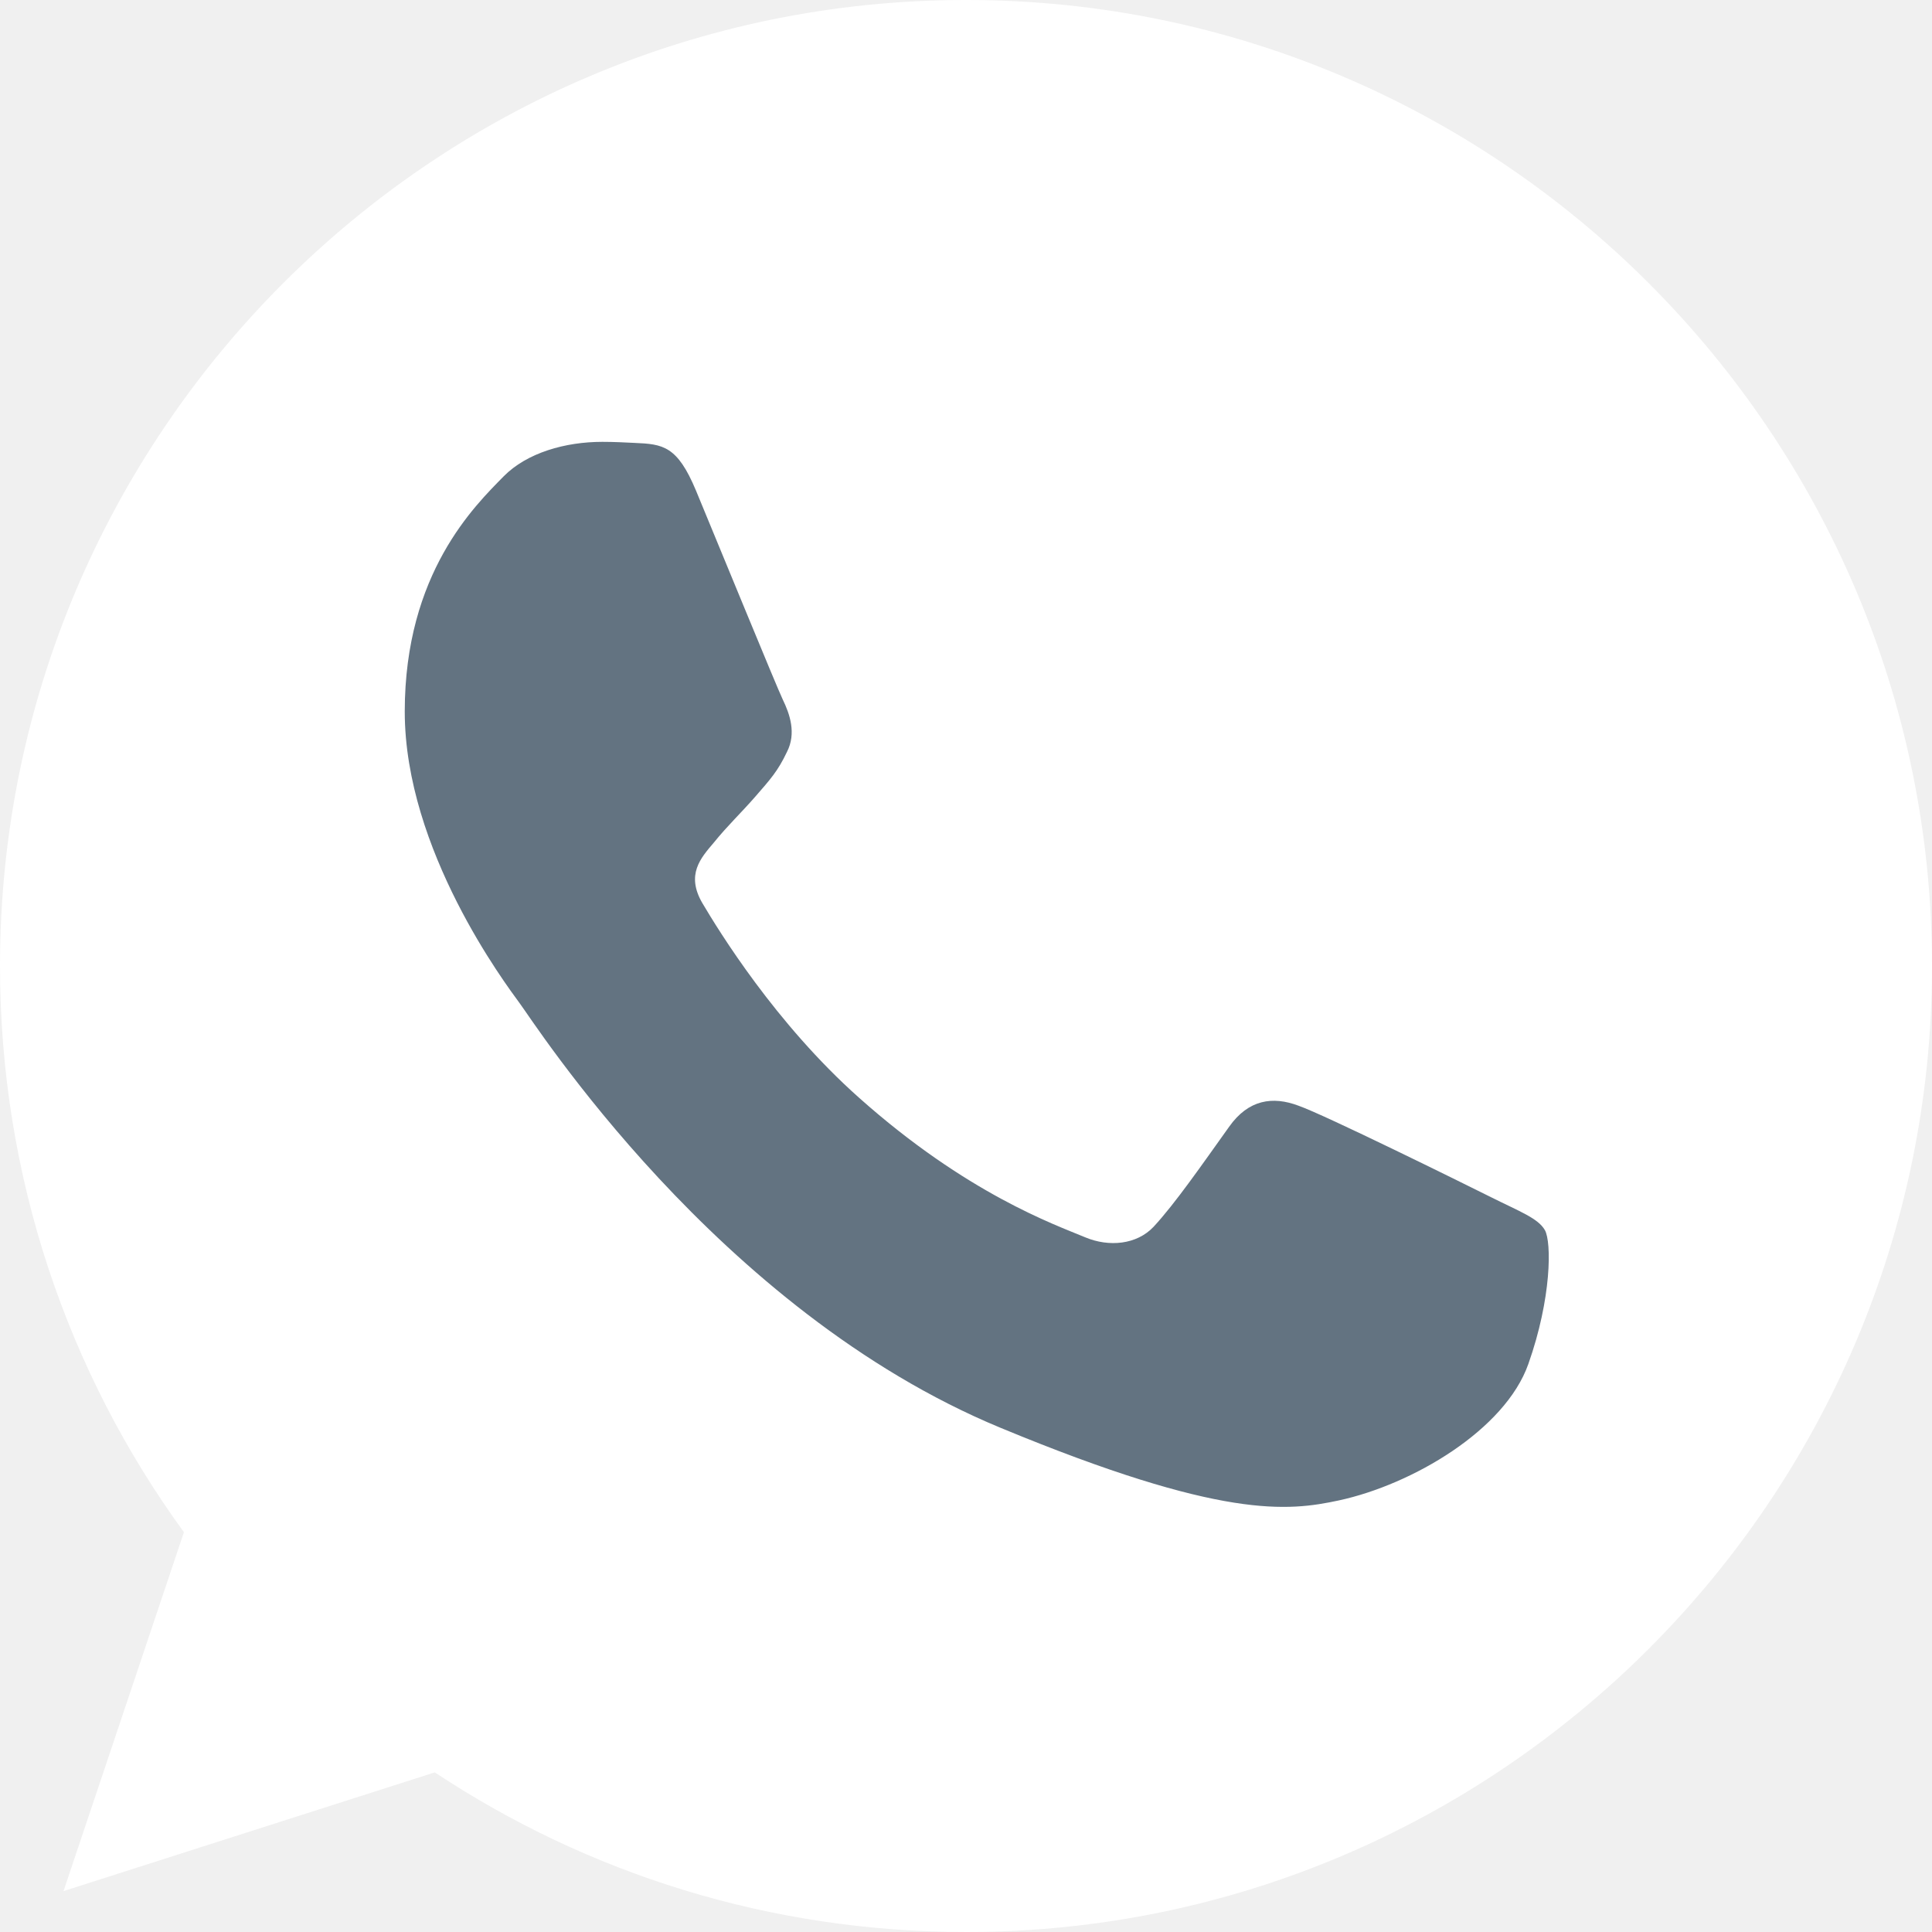
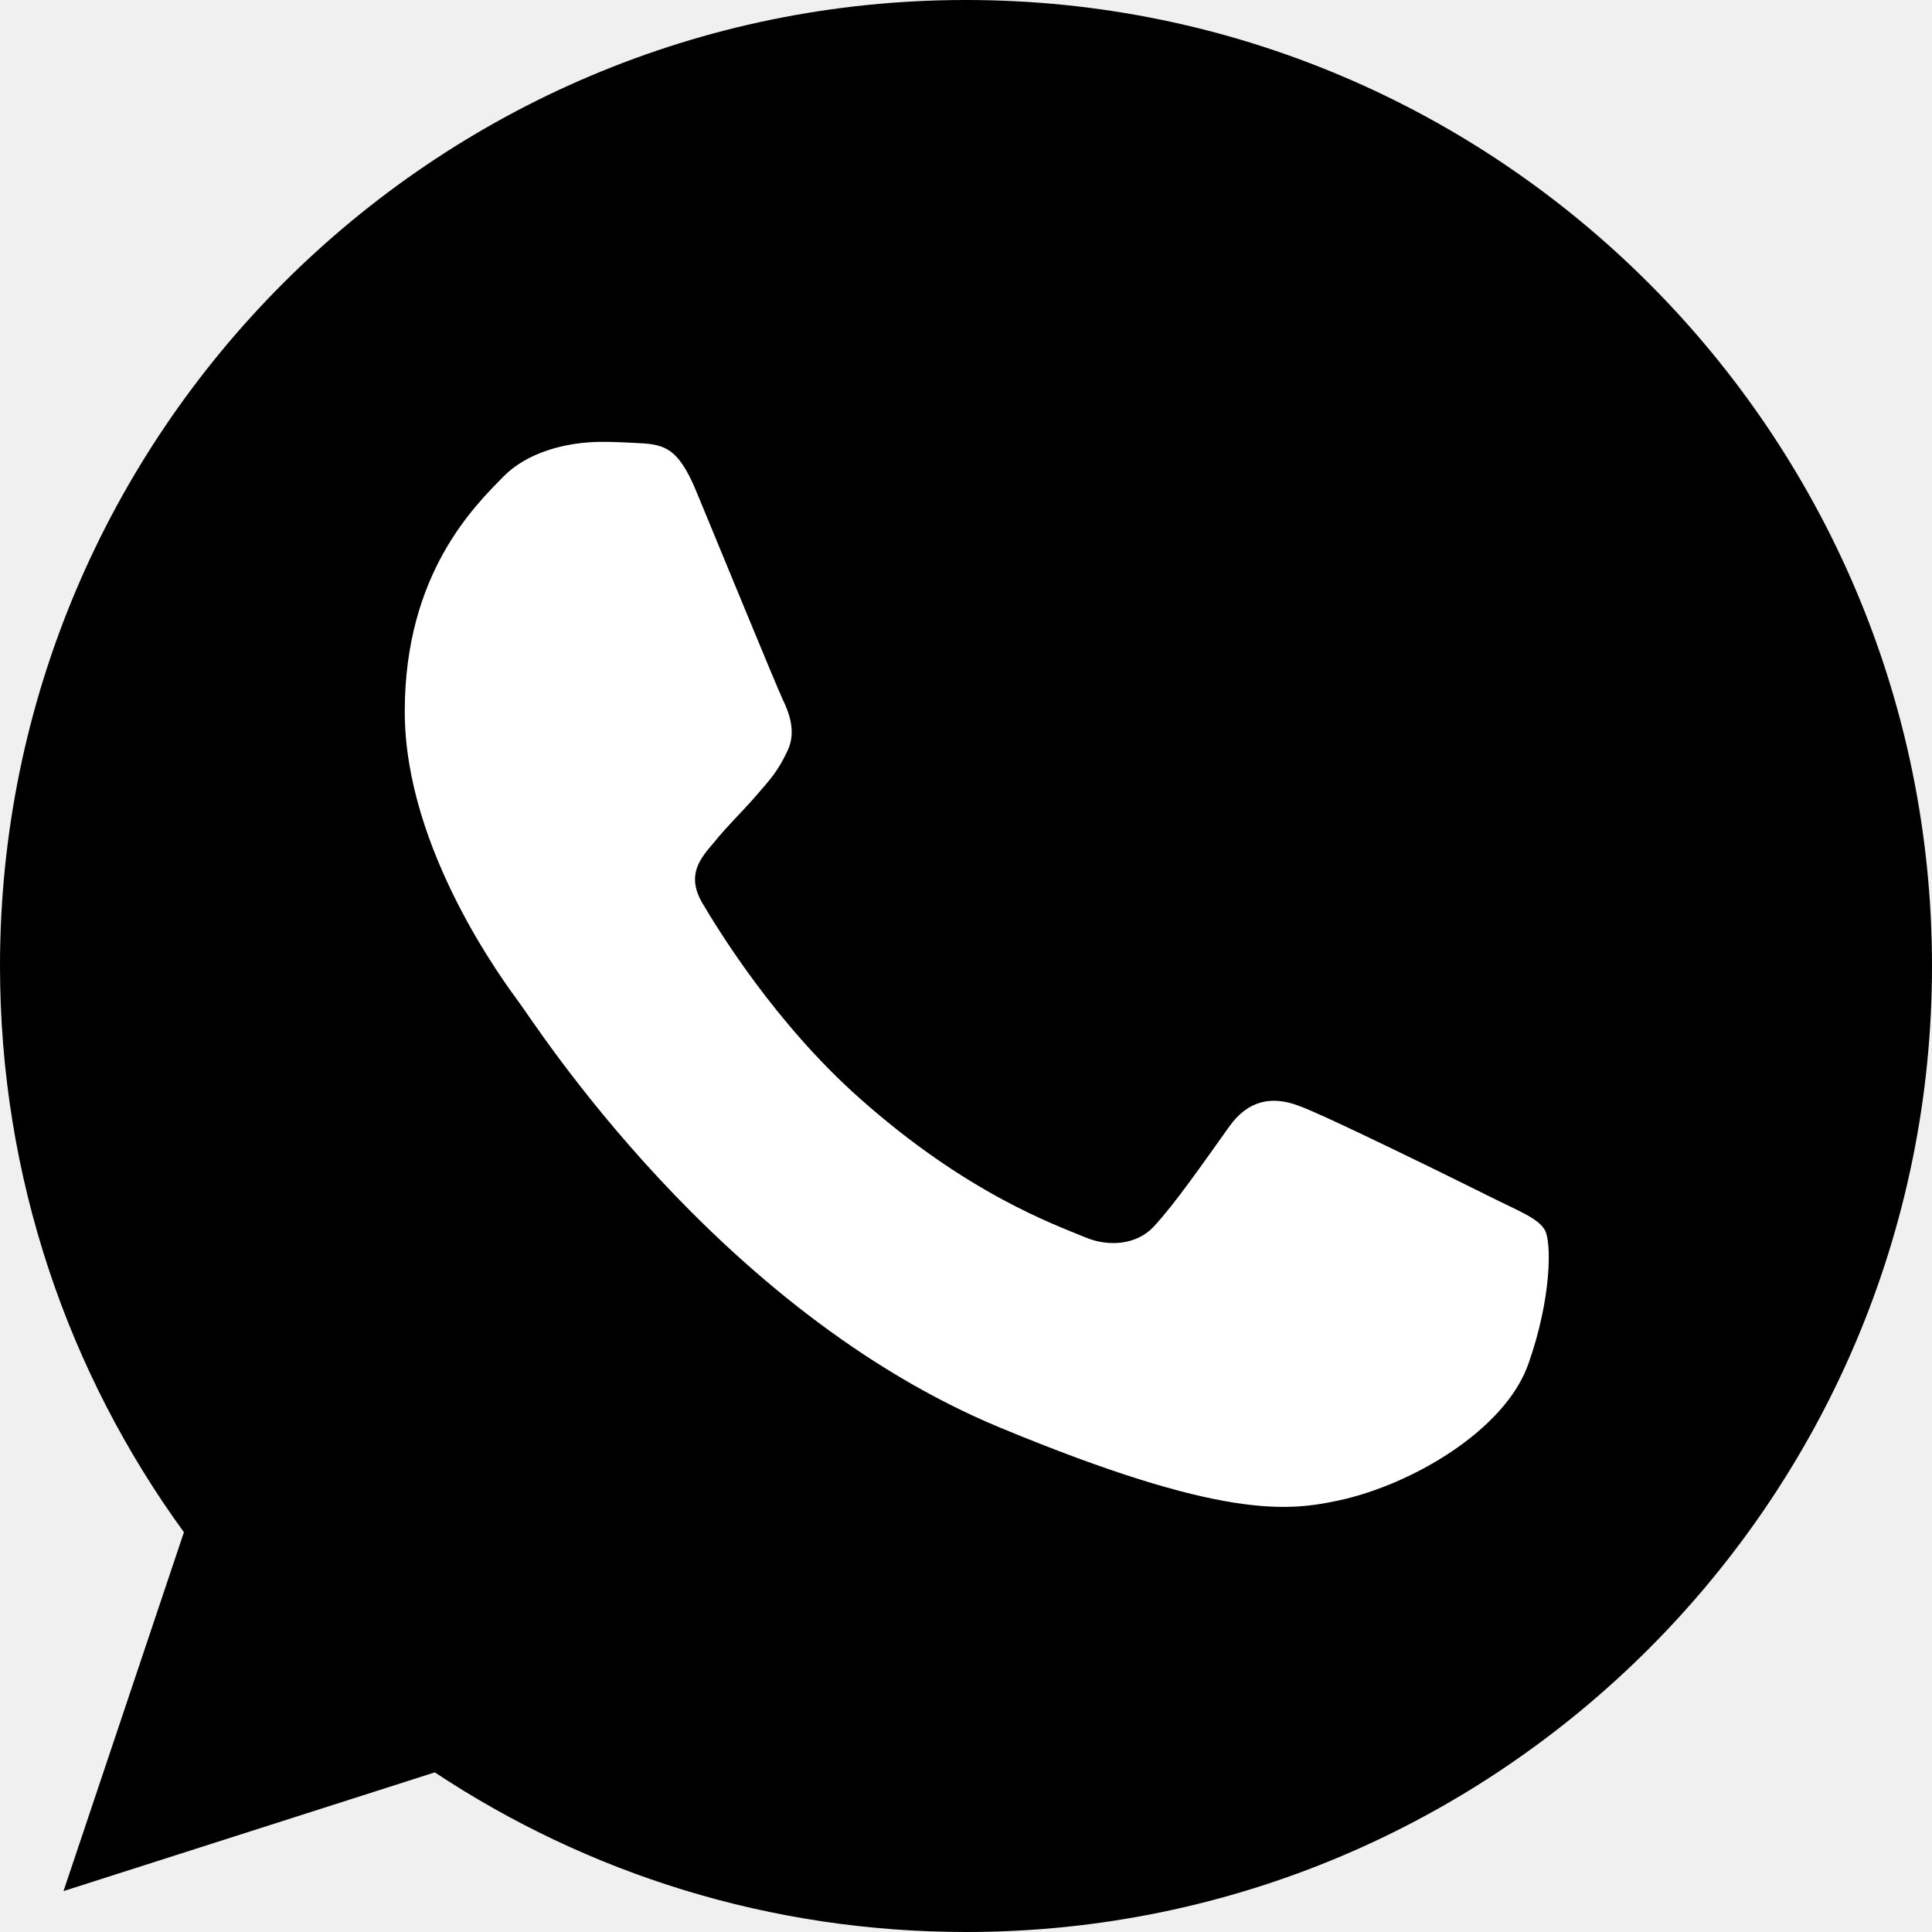
<svg xmlns="http://www.w3.org/2000/svg" width="40" height="40" viewBox="0 0 40 40" fill="none">
-   <circle cx="20" cy="20" r="18" fill="#637381" />
-   <path d="M20.005 0H19.995C8.967 0 0 8.97 0 20C0 24.375 1.41 28.43 3.808 31.723L1.315 39.153L9.002 36.695C12.165 38.79 15.938 40 20.005 40C31.032 40 40 31.027 40 20C40 8.973 31.032 0 20.005 0ZM31.642 28.242C31.16 29.605 29.245 30.735 27.718 31.065C26.672 31.288 25.308 31.465 20.712 29.56C14.835 27.125 11.05 21.152 10.755 20.765C10.473 20.378 8.38 17.602 8.38 14.732C8.38 11.863 9.838 10.465 10.425 9.865C10.908 9.373 11.705 9.148 12.47 9.148C12.717 9.148 12.94 9.16 13.14 9.17C13.727 9.195 14.023 9.23 14.41 10.158C14.893 11.32 16.067 14.19 16.207 14.485C16.35 14.78 16.492 15.18 16.293 15.568C16.105 15.967 15.94 16.145 15.645 16.485C15.35 16.825 15.07 17.085 14.775 17.45C14.505 17.767 14.2 18.108 14.54 18.695C14.88 19.27 16.055 21.188 17.785 22.727C20.017 24.715 21.828 25.35 22.475 25.62C22.957 25.82 23.532 25.773 23.885 25.398C24.332 24.915 24.885 24.115 25.448 23.328C25.848 22.762 26.352 22.692 26.883 22.892C27.422 23.08 30.28 24.492 30.867 24.785C31.455 25.08 31.843 25.22 31.985 25.468C32.125 25.715 32.125 26.878 31.642 28.242Z" fill="white" />
+   <circle cx="20" cy="20" r="18" fill="white" />
+   <path d="M20.005 0H19.995C8.967 0 0 8.97 0 20C0 24.375 1.41 28.43 3.808 31.723L1.315 39.153L9.002 36.695C12.165 38.79 15.938 40 20.005 40C31.032 40 40 31.027 40 20C40 8.973 31.032 0 20.005 0ZM31.642 28.242C31.16 29.605 29.245 30.735 27.718 31.065C26.672 31.288 25.308 31.465 20.712 29.56C14.835 27.125 11.05 21.152 10.755 20.765C10.473 20.378 8.38 17.602 8.38 14.732C8.38 11.863 9.838 10.465 10.425 9.865C10.908 9.373 11.705 9.148 12.47 9.148C12.717 9.148 12.94 9.16 13.14 9.17C13.727 9.195 14.023 9.23 14.41 10.158C14.893 11.32 16.067 14.19 16.207 14.485C16.35 14.78 16.492 15.18 16.293 15.568C16.105 15.967 15.94 16.145 15.645 16.485C15.35 16.825 15.07 17.085 14.775 17.45C14.505 17.767 14.2 18.108 14.54 18.695C14.88 19.27 16.055 21.188 17.785 22.727C20.017 24.715 21.828 25.35 22.475 25.62C22.957 25.82 23.532 25.773 23.885 25.398C24.332 24.915 24.885 24.115 25.448 23.328C25.848 22.762 26.352 22.692 26.883 22.892C27.422 23.08 30.28 24.492 30.867 24.785C31.455 25.08 31.843 25.22 31.985 25.468C32.125 25.715 32.125 26.878 31.642 28.242Z" fill="black" />
</svg>
